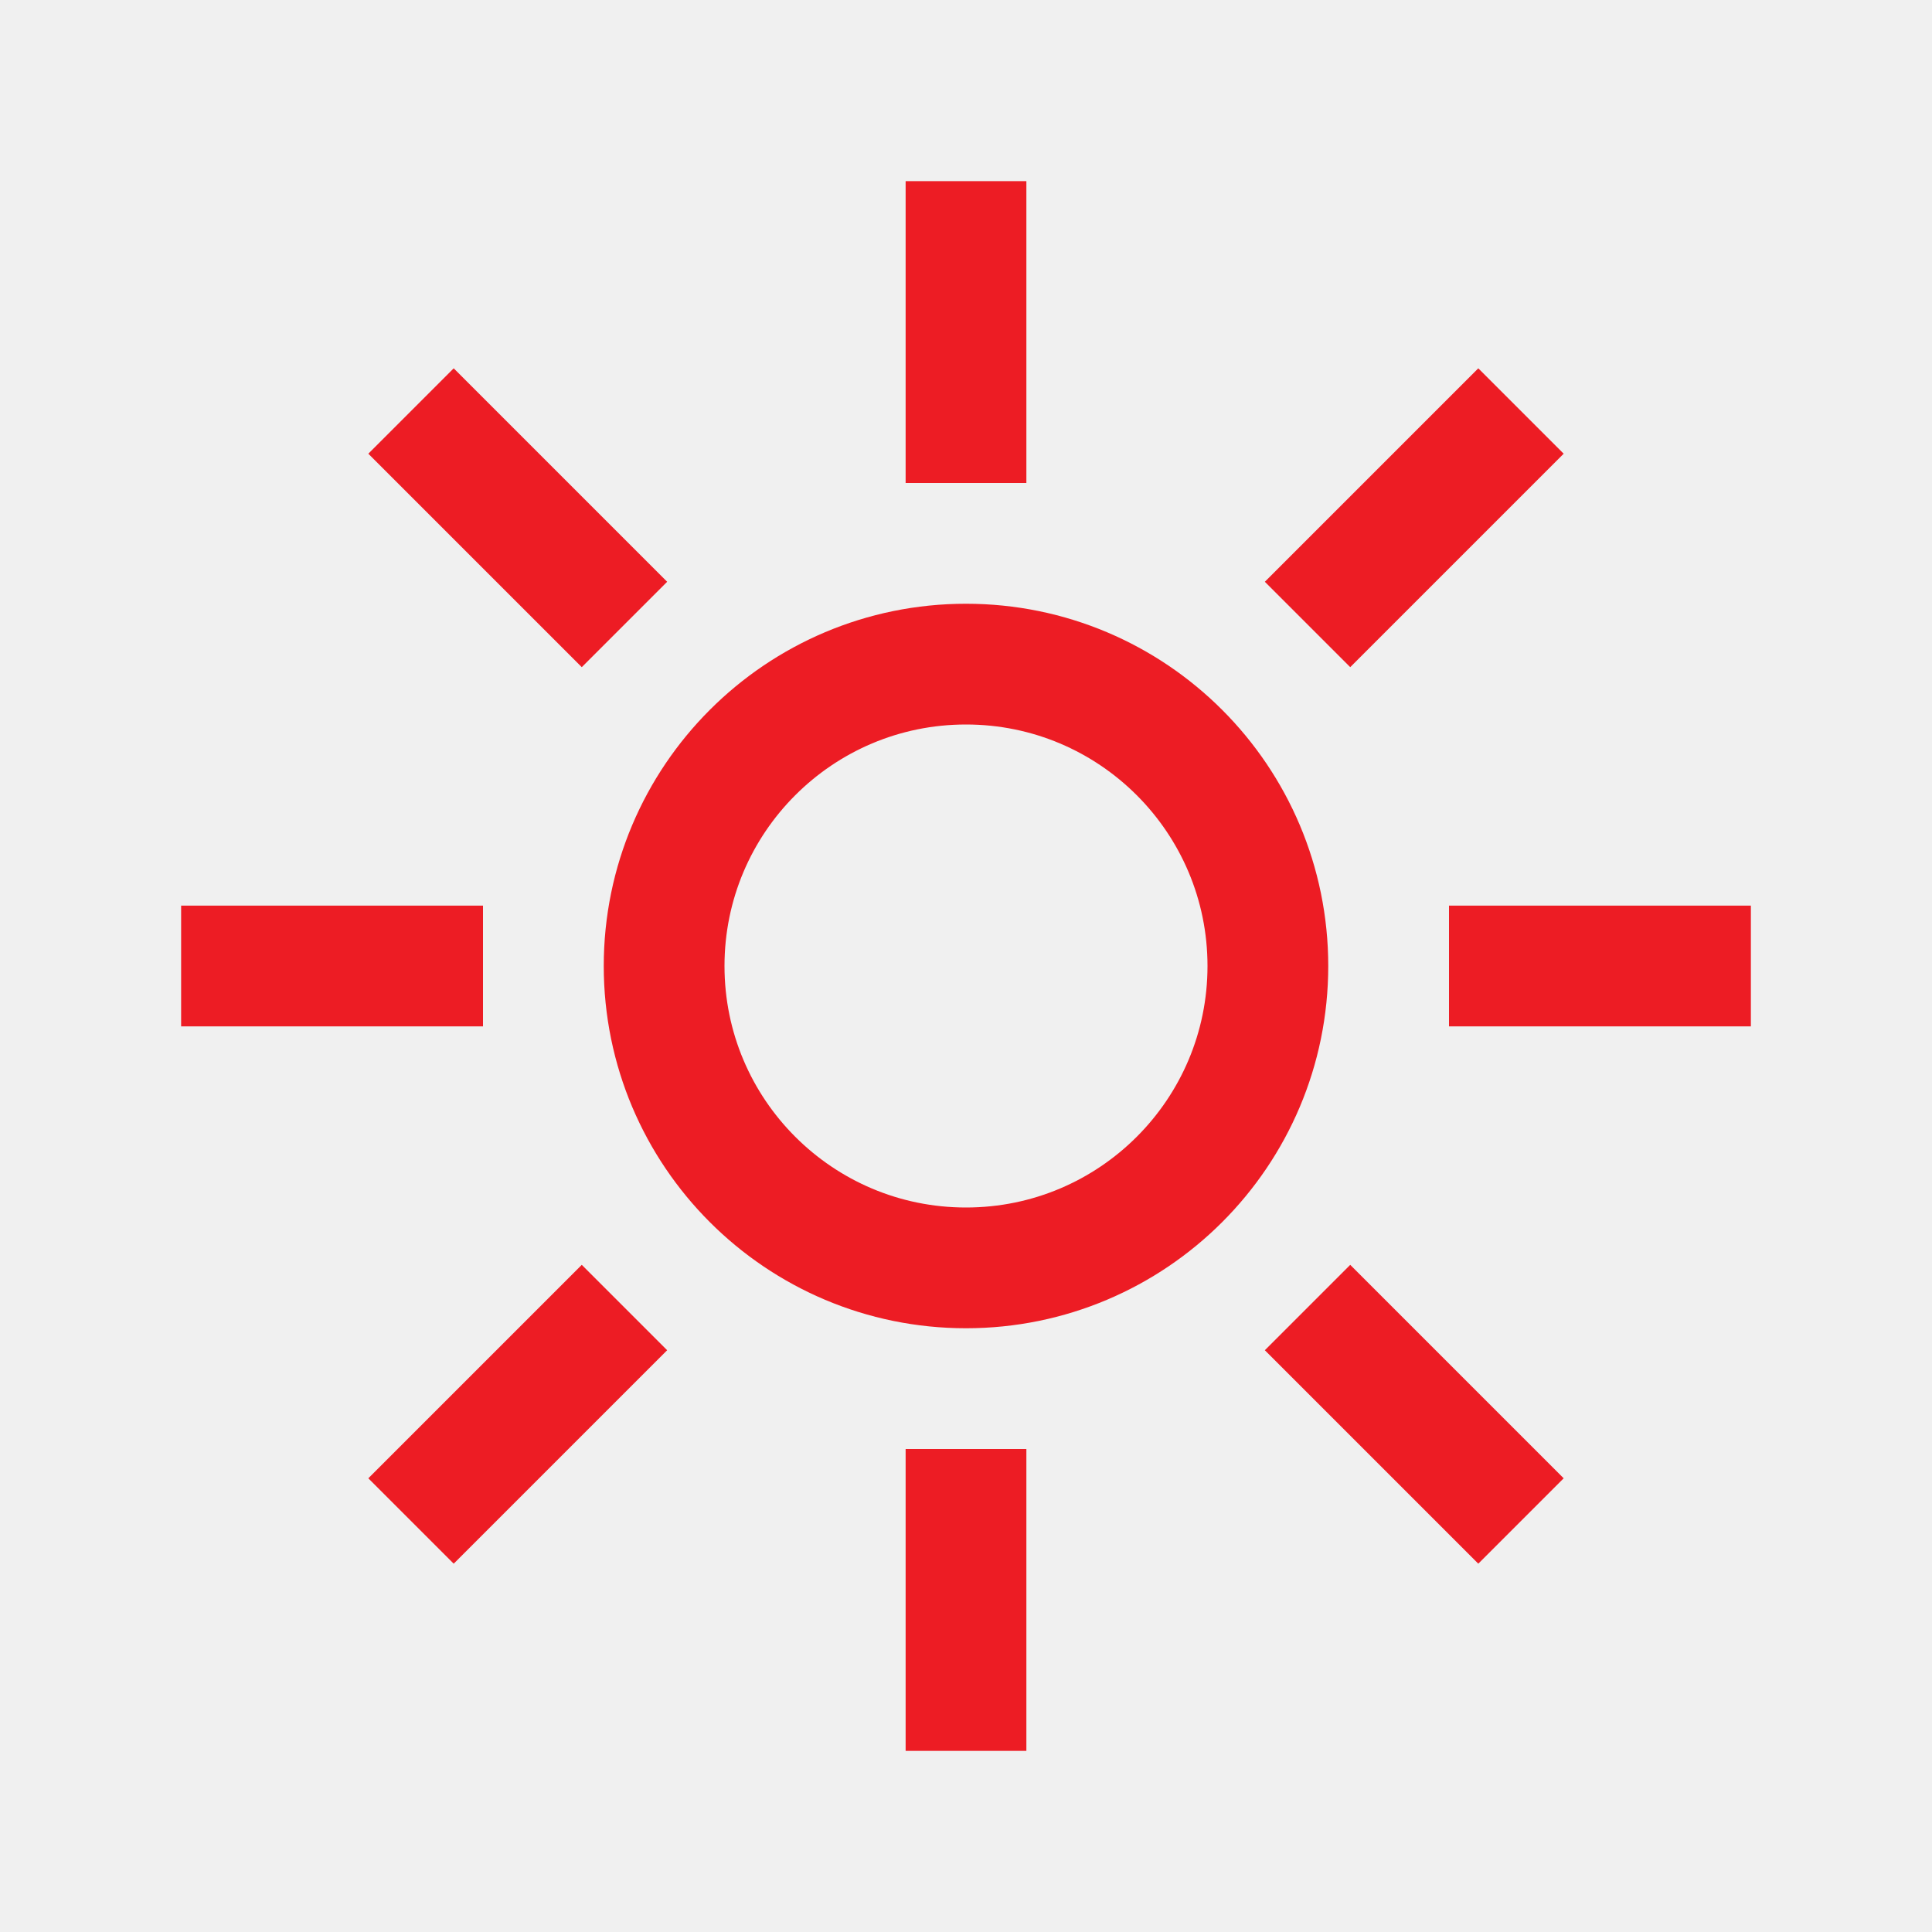
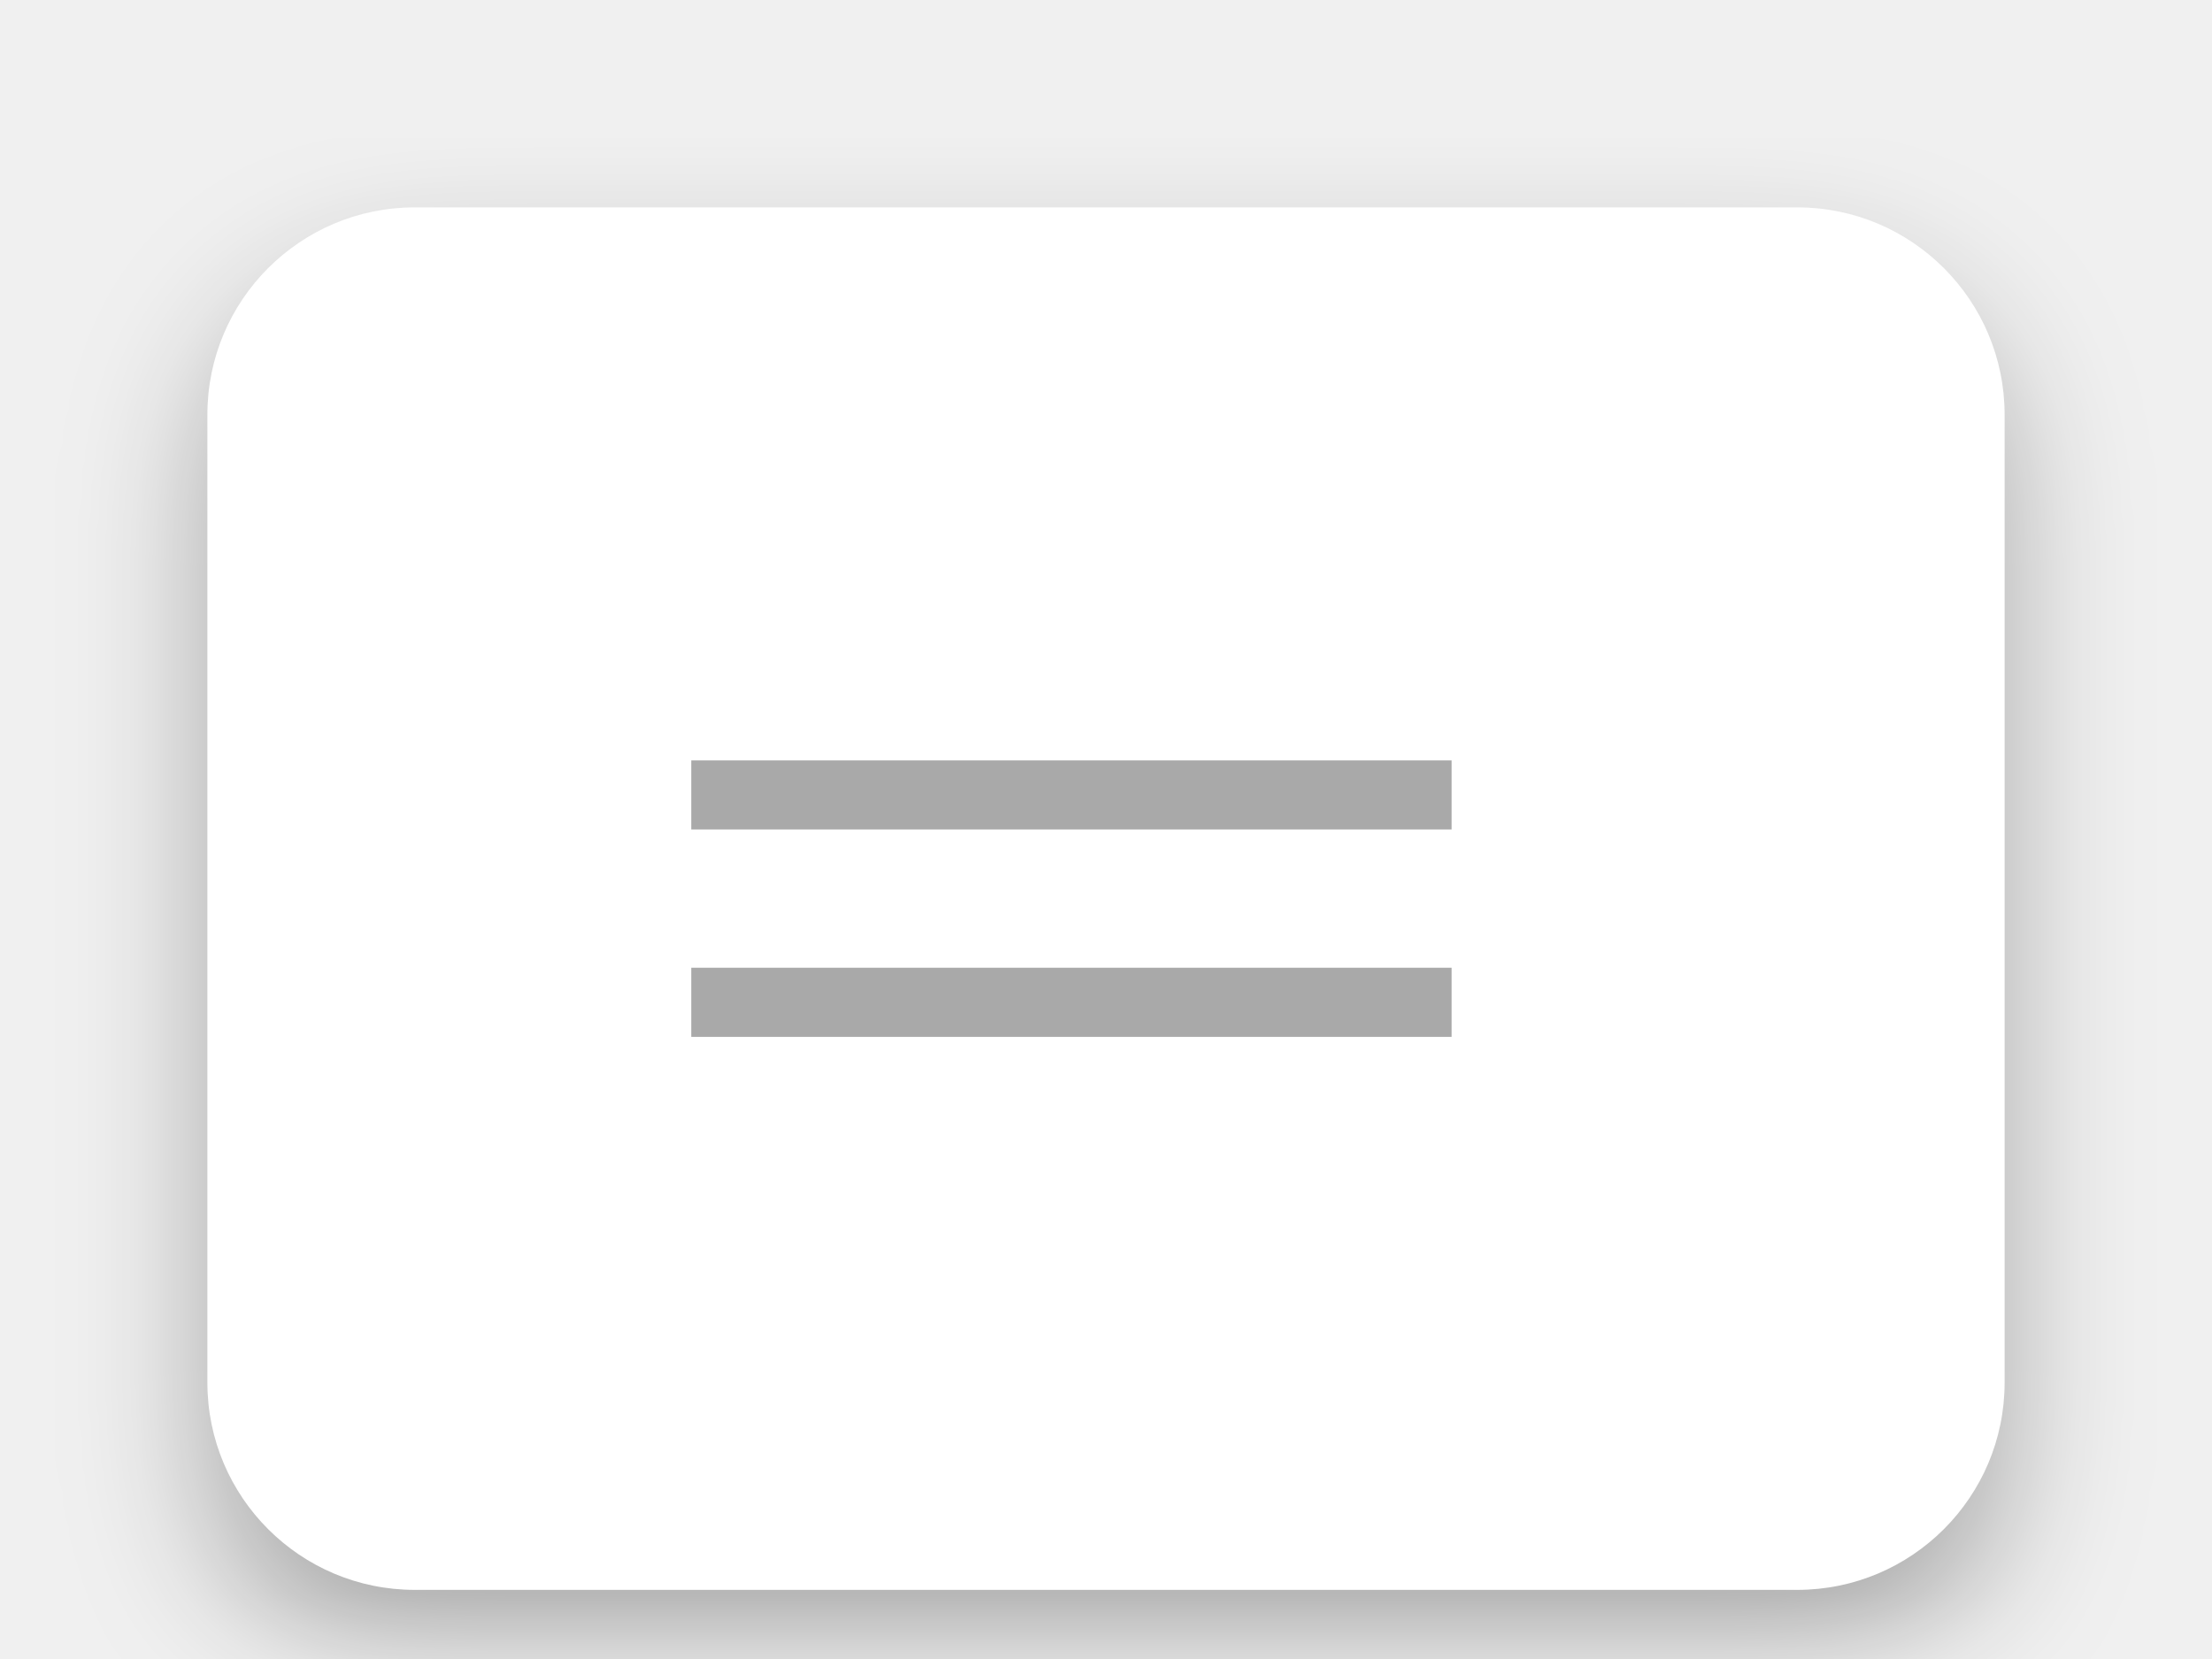
- <svg xmlns="http://www.w3.org/2000/svg" version="1.1" width="32px" height="32px" viewBox="0 0 32 32">
-   <g transform="translate(16,16)">
-     <g>
-       <g>
-         <line fill="none" stroke="#ED1C24" stroke-width="2" x1="0" y1="0" x2="0" y2="5" transform="translate(0,8)" />
-       </g>
-       <g transform="rotate(45)">
-         <line fill="none" stroke="#ED1C24" stroke-width="2" x1="0" y1="0" x2="0" y2="5" transform="translate(0,8)" />
-       </g>
-       <g transform="rotate(90)">
-         <line fill="none" stroke="#ED1C24" stroke-width="2" x1="0" y1="0" x2="0" y2="5" transform="translate(0,8)" />
-       </g>
-       <g transform="rotate(135)">
-         <line fill="none" stroke="#ED1C24" stroke-width="2" x1="0" y1="0" x2="0" y2="5" transform="translate(0,8)" />
-       </g>
-       <g transform="rotate(180)">
-         <line fill="none" stroke="#ED1C24" stroke-width="2" x1="0" y1="0" x2="0" y2="5" transform="translate(0,8)" />
-       </g>
-       <g transform="rotate(225)">
-         <line fill="none" stroke="#ED1C24" stroke-width="2" x1="0" y1="0" x2="0" y2="5" transform="translate(0,8)" />
-       </g>
-       <g transform="rotate(270)">
-         <line fill="none" stroke="#ED1C24" stroke-width="2" x1="0" y1="0" x2="0" y2="5" transform="translate(0,8)" />
-       </g>
-       <g transform="rotate(315)">
-         <line fill="none" stroke="#ED1C24" stroke-width="2" x1="0" y1="0" x2="0" y2="5" transform="translate(0,8)" />
-       </g>
-       <animateTransform attributeName="transform" begin="0s" dur="5s" type="rotate" from="0" to="360" repeatCount="indefinite" />
-     </g>
-     <circle fill="none" stroke="#ED1C24" stroke-width="2" cx="0" cy="0" r="5" />
-   </g>
+ <svg xmlns="http://www.w3.org/2000/svg" version="1.1" width="32px" height="24px" viewBox="0 0 32 24">
+   <defs>
+     <filter id="f1">
+       <feGaussianBlur in="SourceGraphic" stdDeviation="1" />
+     </filter>
+   </defs>
+   <rect x="3" y="4" fill="#000000" opacity="0.3" width="26" height="20" rx="3" ry="3" filter="url(#f1)" />
+   <rect x="3" y="3" fill="#FFFFFF" width="26" height="20" rx="3" ry="3" />
+   <line x1="10" y1="11.5" x2="21" y2="11.5" stroke="#A9A9A9" />
+   <line x1="10" y1="14.5" x2="21" y2="14.5" stroke="#A9A9A9" />
</svg>
